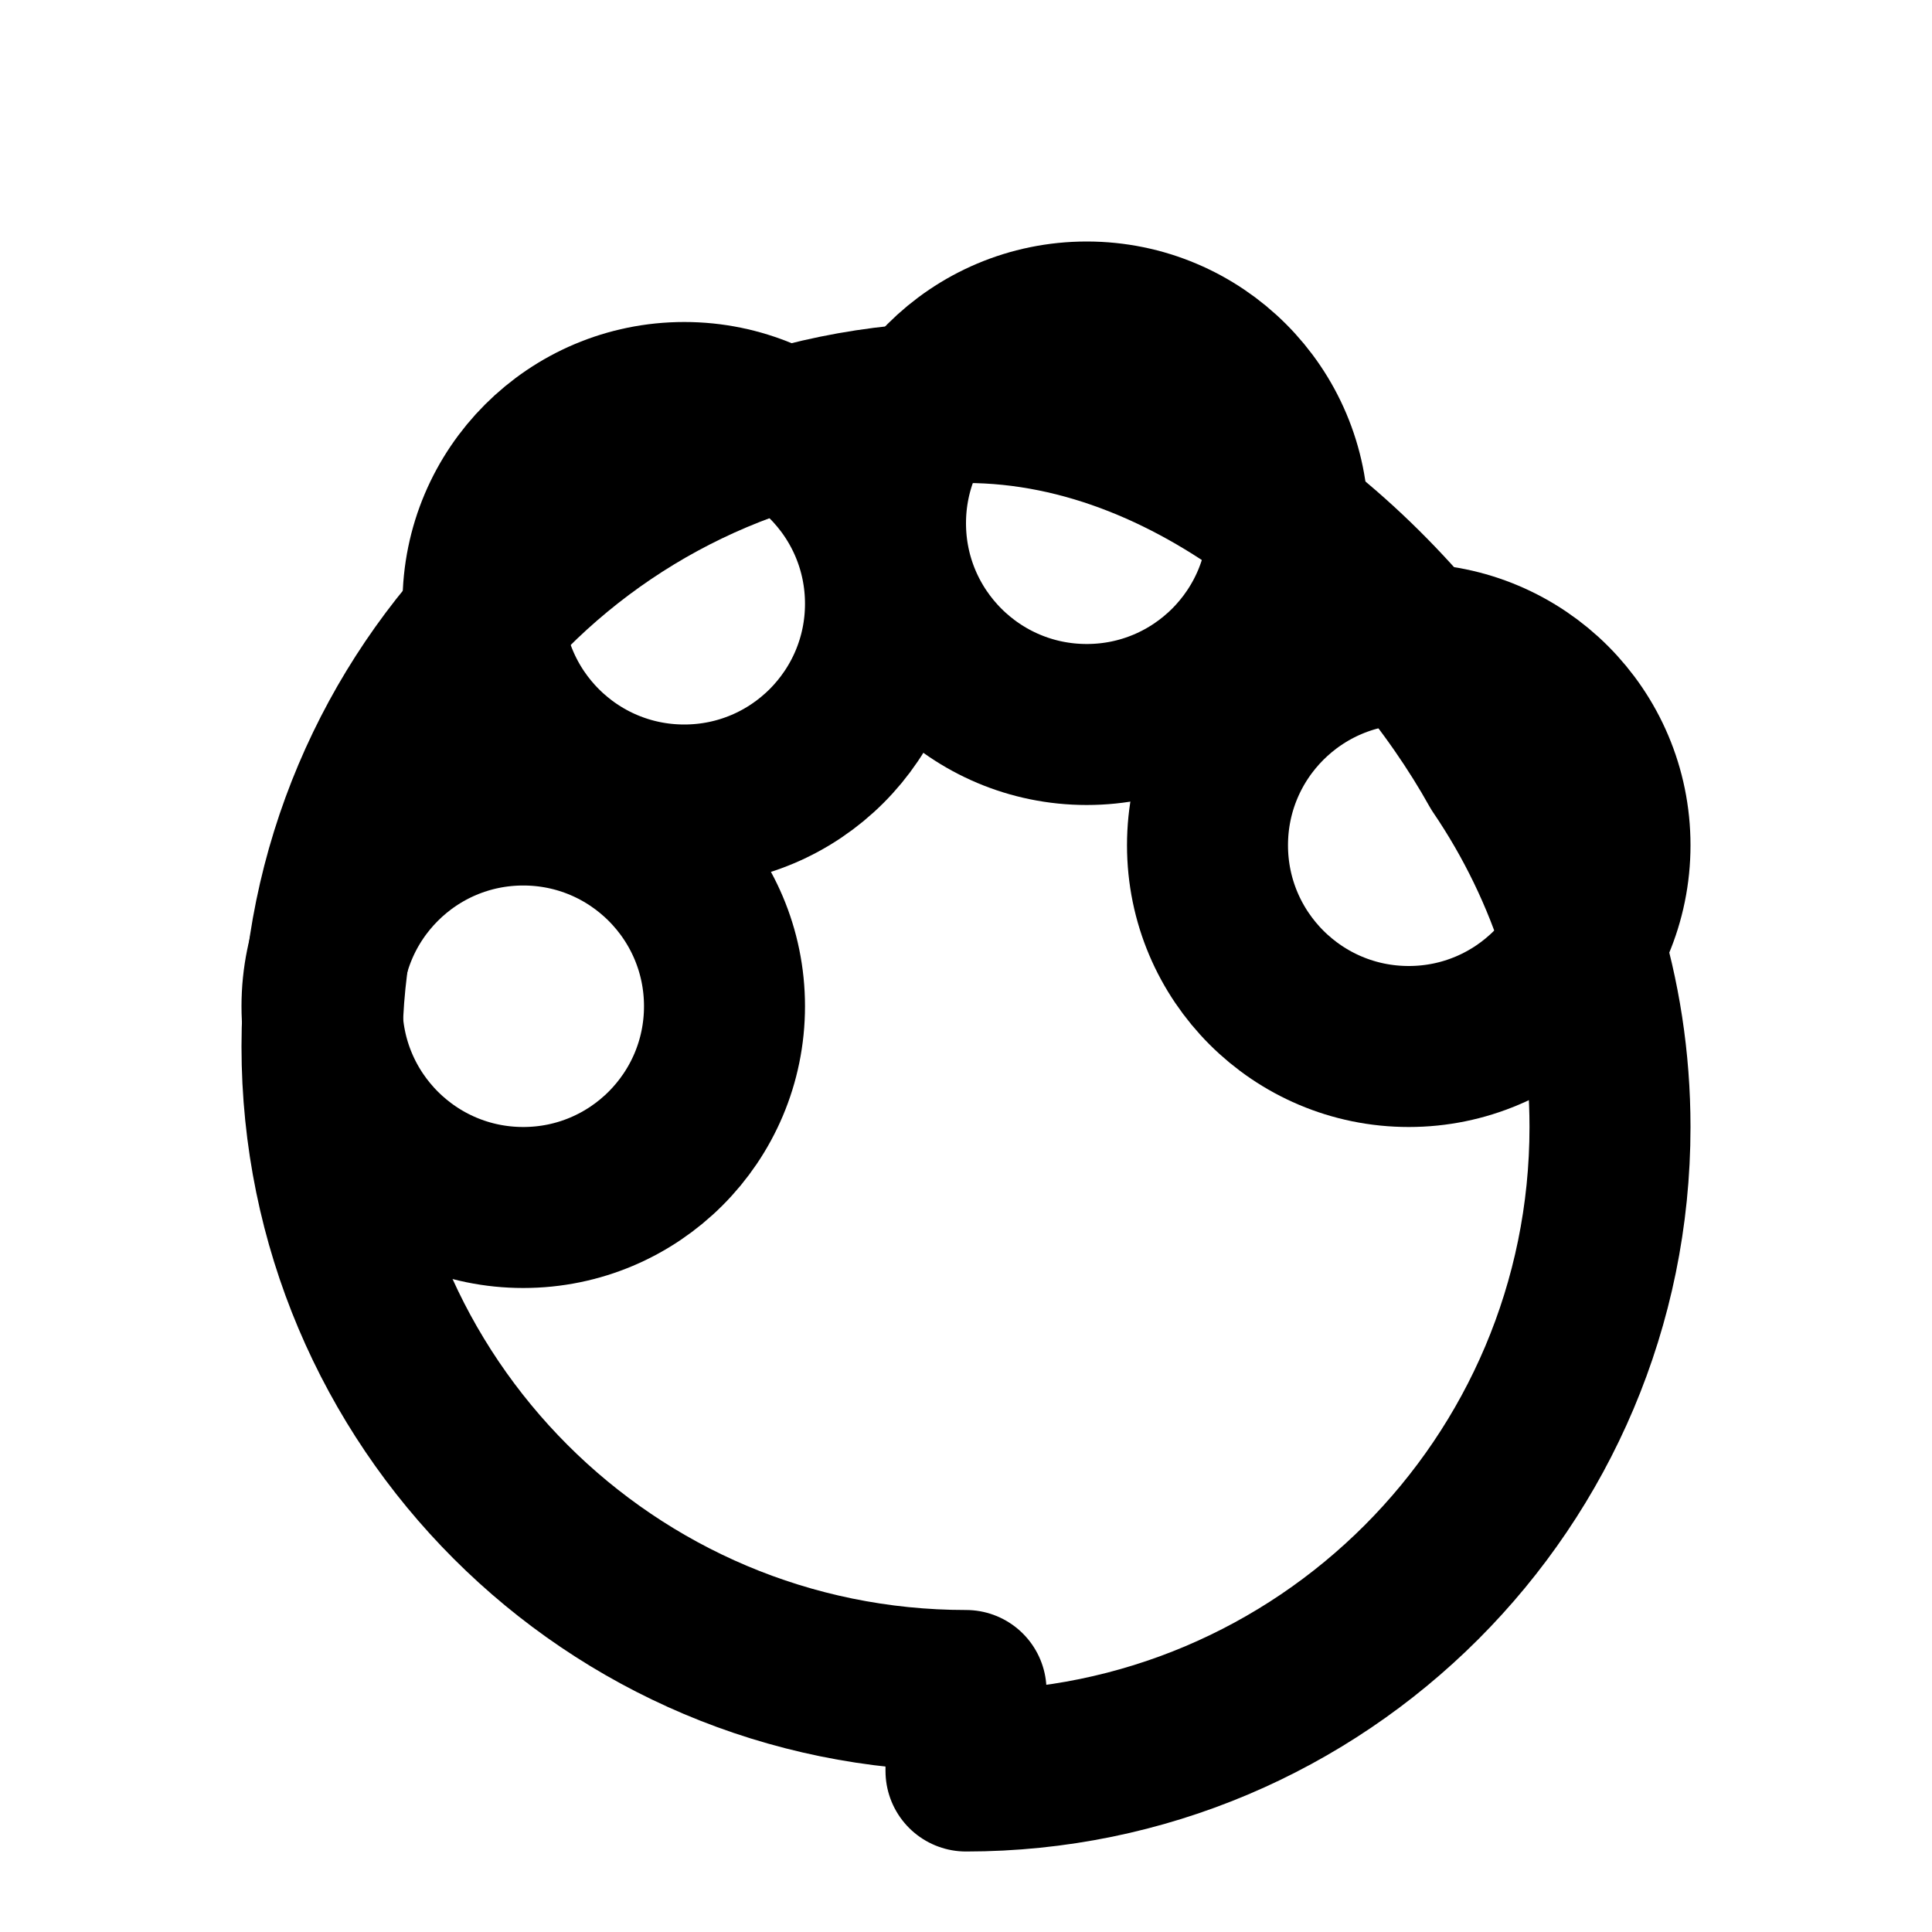
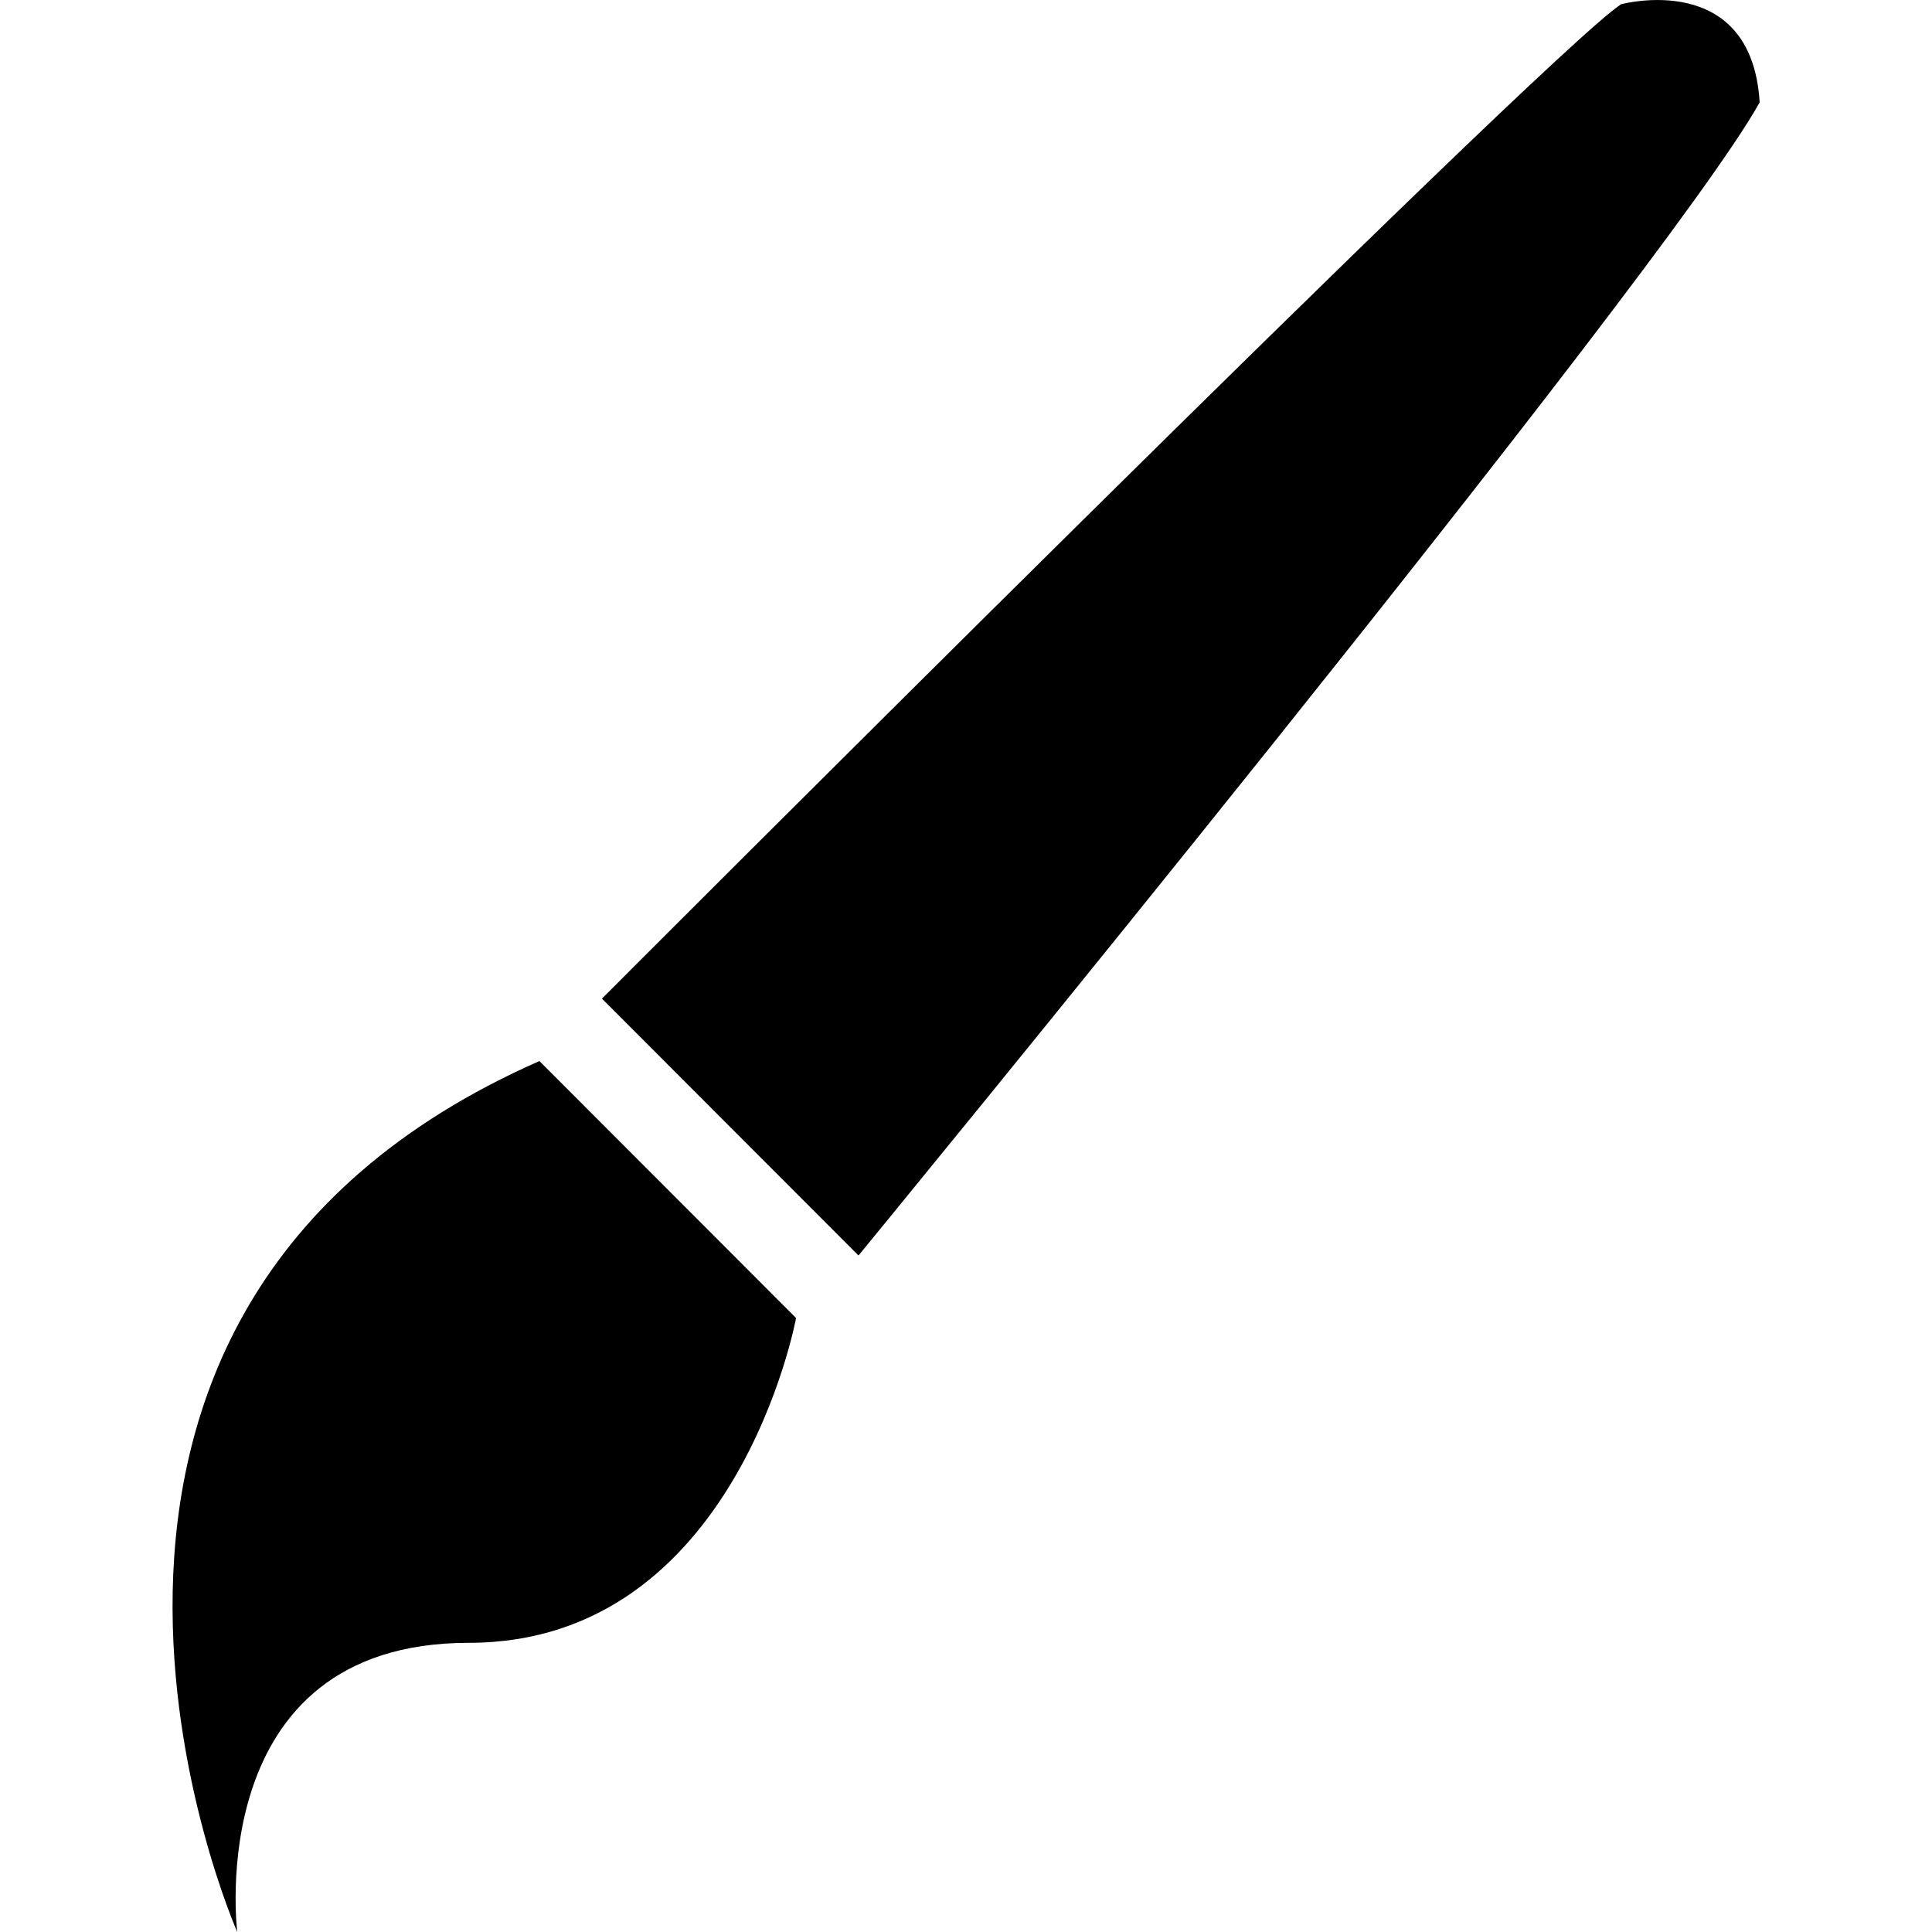
- <svg xmlns="http://www.w3.org/2000/svg" viewBox="0 0 24 24" fill="none" stroke="currentColor" stroke-width="2" stroke-linecap="round" stroke-linejoin="round">
-   <circle cx="13.5" cy="6.5" r="2.5" />
-   <circle cx="17.5" cy="10.5" r="2.5" />
-   <circle cx="8.5" cy="7.5" r="2.5" />
-   <circle cx="6.5" cy="12.5" r="2.5" />
-   <path d="M12 22c4.418 0 8-3.582 8-8 0-1.657-.505-3.198-1.37-4.47C17.5 7.5 15 5 12 5 7.582 5 4 8.582 4 13s3.582 8 8 8z" />
+ <svg xmlns="http://www.w3.org/2000/svg" viewBox="0 0 25 25" fill="#000000">
+   <path d="M11.109 16.246L7.789 12.922C7.789 12.922 19.996 0.691 20.977 0.055C20.977 0.055 22.664-0.402 22.77 1.324C21.57 3.5 11.109 16.246 11.109 16.246Z" />
+   <path d="M3.07 25C3.07 25 2.602 21.258 6.066 21.258C9.531 21.258 10.301 17.055 10.301 17.055L6.98 13.73C-0.461 17.008 3.07 25 3.07 25Z" />
</svg>
